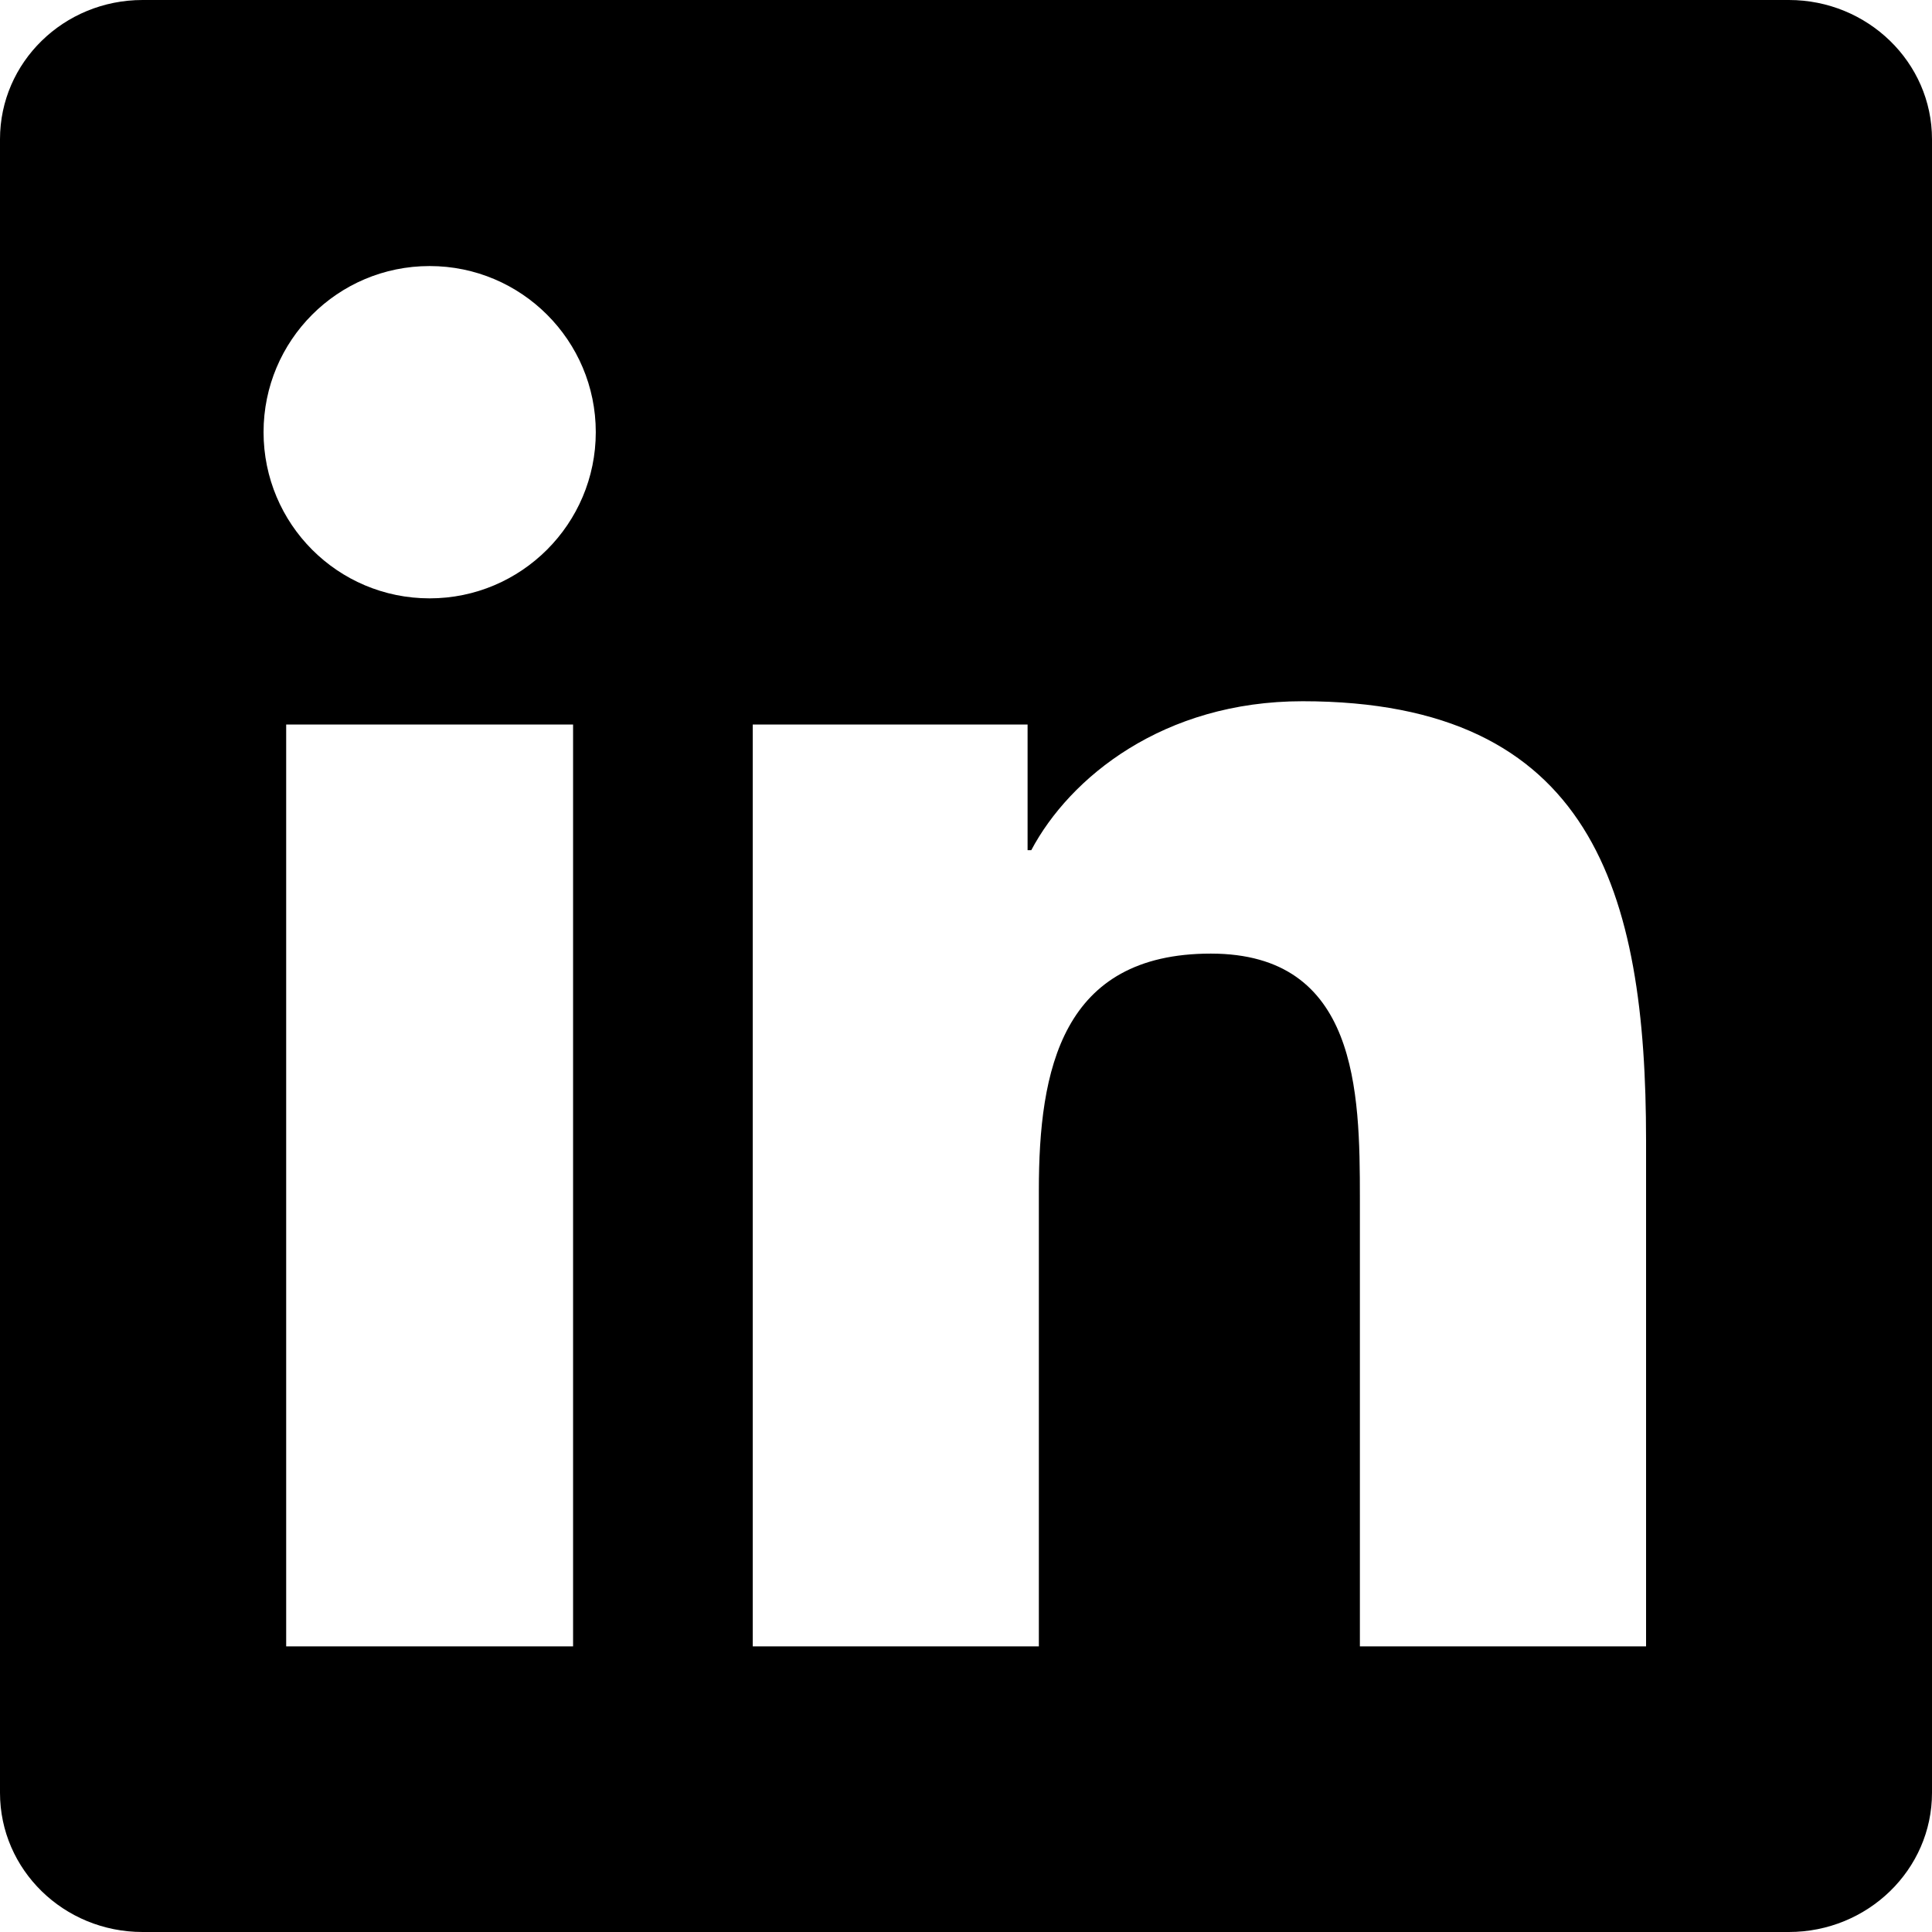
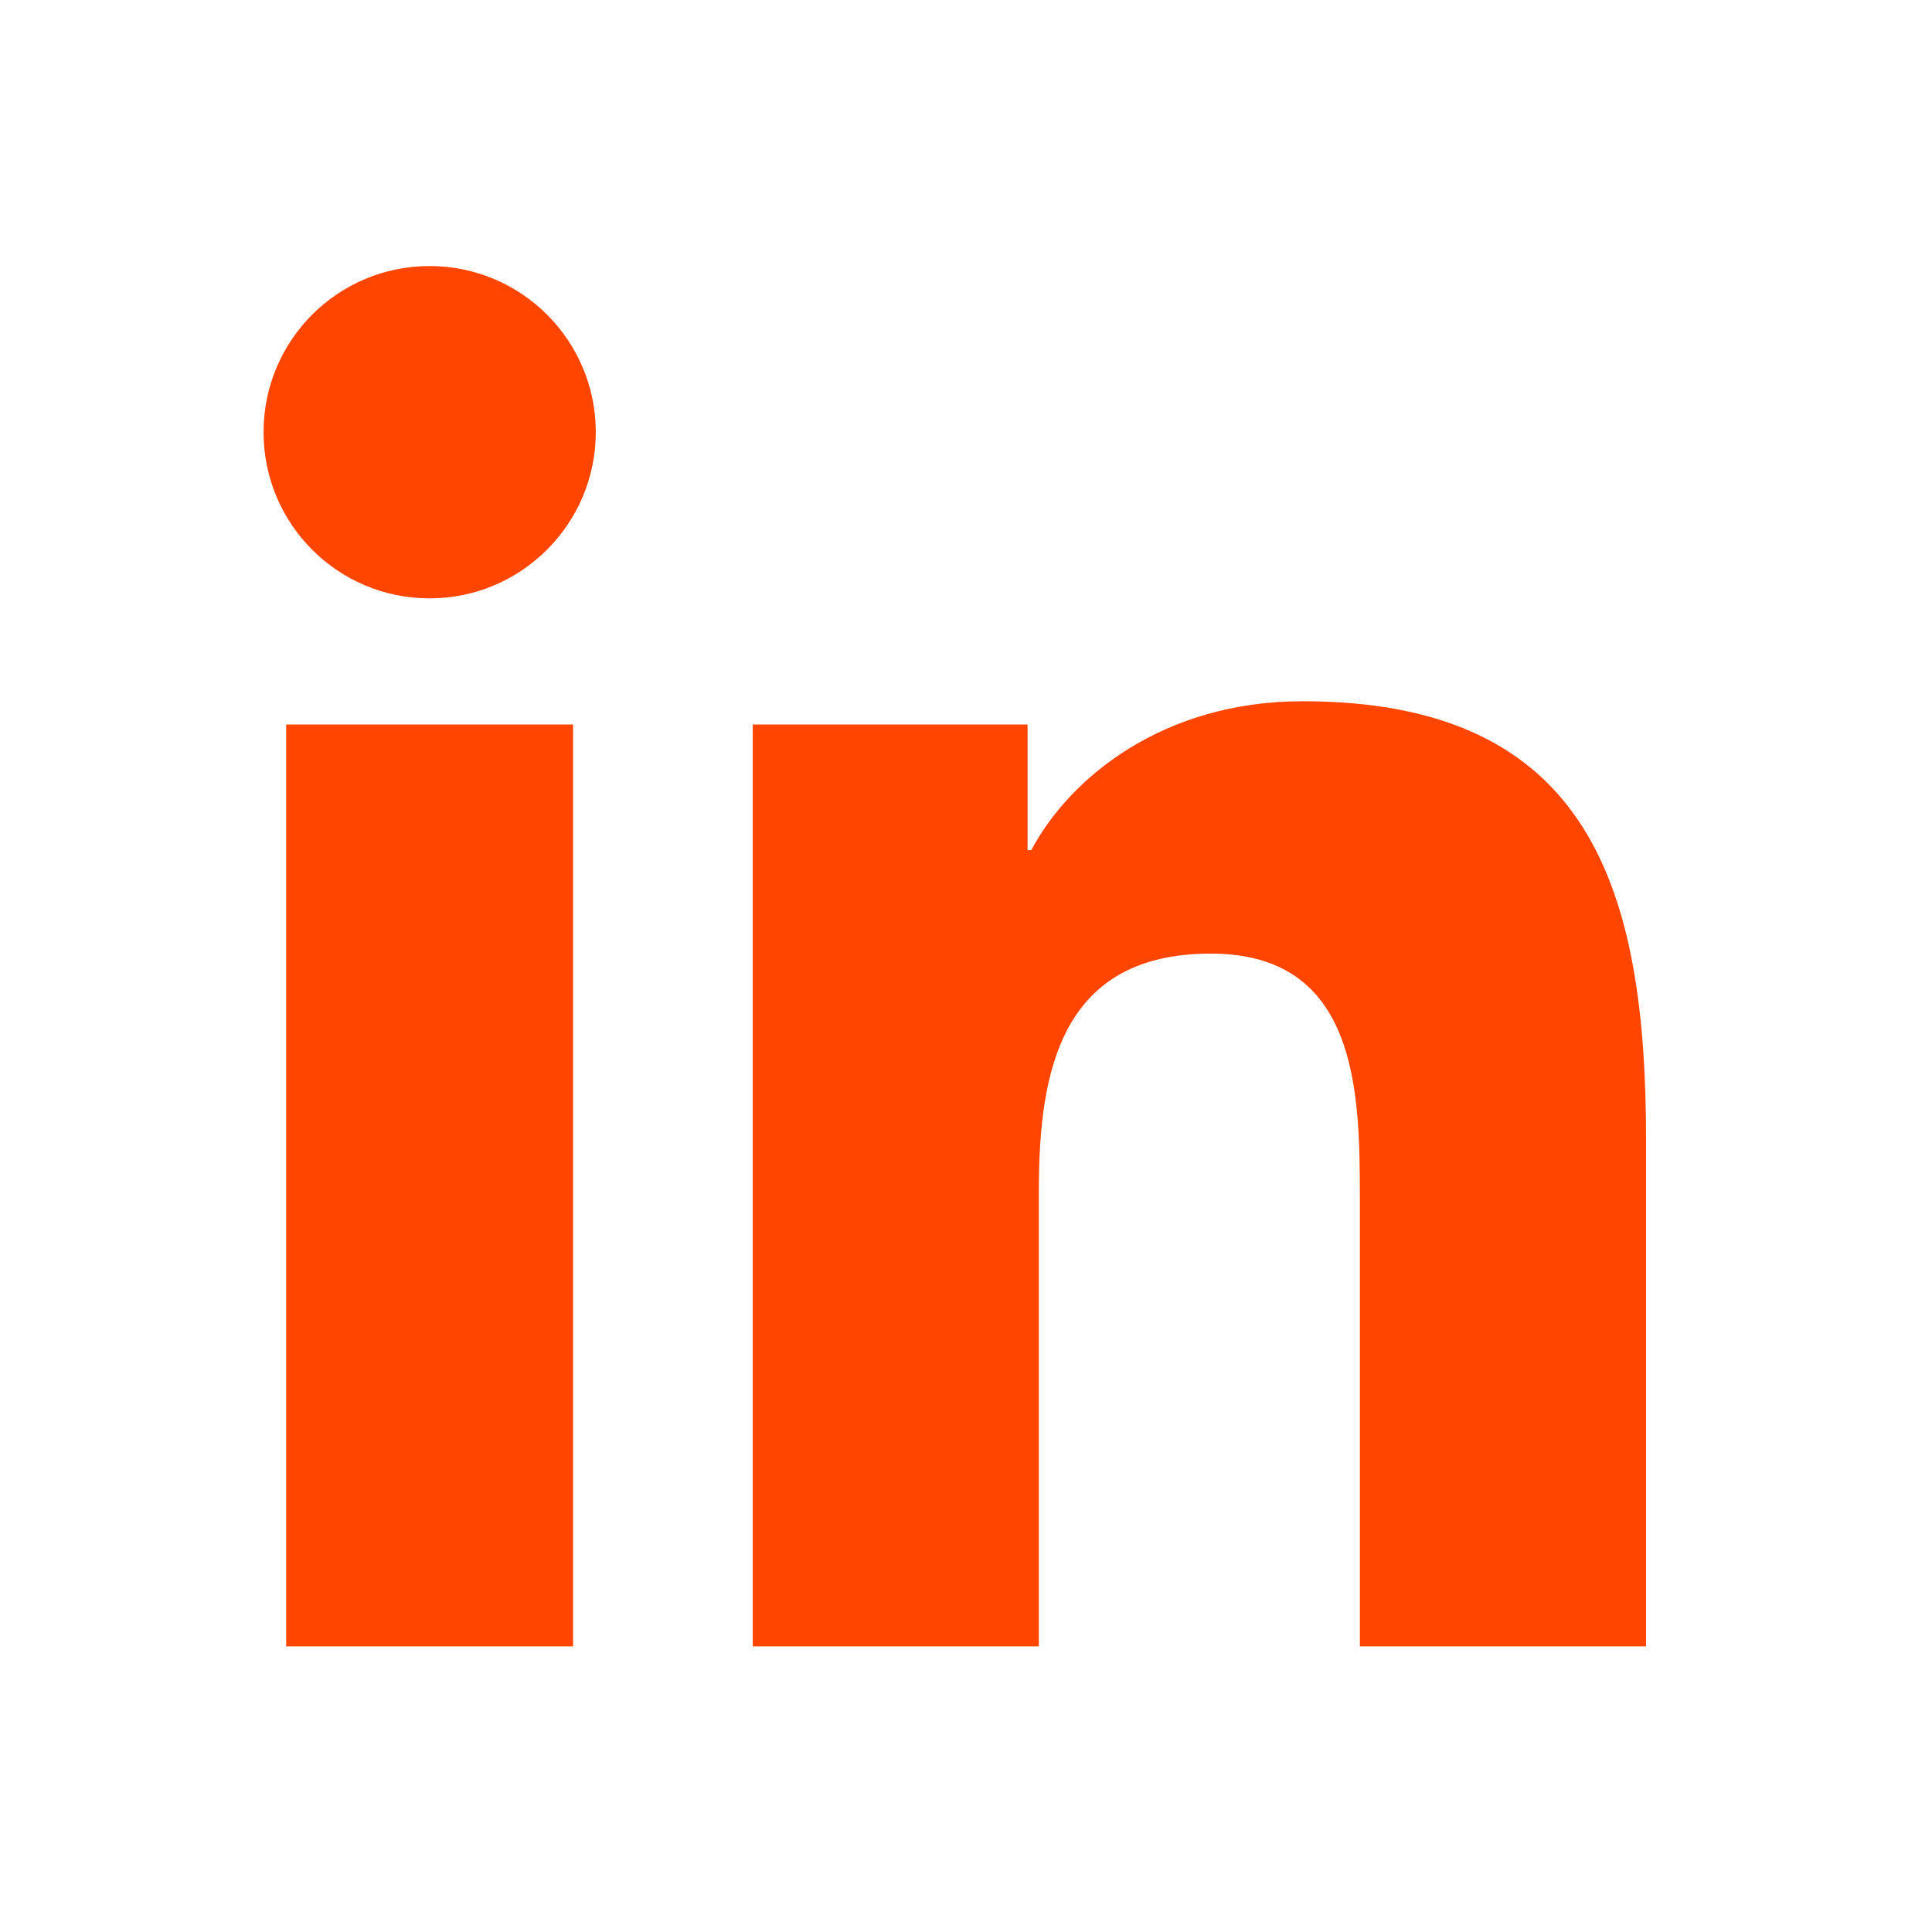
- <svg xmlns="http://www.w3.org/2000/svg" viewBox="0 0 24 24" fill="currentColor">
-   <path d="M20.447 20.452h-3.554v-5.569c0-1.328-.027-3.037-1.852-3.037-1.853 0-2.136 1.445-2.136 2.939v5.667H9.351V9h3.414v1.561h.046c.477-.9 1.637-1.85 3.37-1.85 3.601 0 4.267 2.37 4.267 5.455v6.286zM5.337 7.433c-1.144 0-2.063-.926-2.063-2.065 0-1.138.92-2.063 2.063-2.063 1.14 0 2.064.925 2.064 2.063 0 1.139-.925 2.065-2.064 2.065zm1.782 13.019H3.555V9h3.564v11.452zM22.225 0H1.771C.792 0 0 .774 0 1.729v20.542C0 23.227.792 24 1.771 24h20.451C23.2 24 24 23.227 24 22.271V1.729C24 .774 23.2 0 22.222 0h.003z" />
+ <svg xmlns="http://www.w3.org/2000/svg" viewBox="0 0 24 24" fill="#FF4500">
+   <path d="M20.447 20.452h-3.554v-5.569c0-1.328-.027-3.037-1.852-3.037-1.853 0-2.136 1.445-2.136 2.939v5.667H9.351V9h3.414v1.561h.046c.477-.9 1.637-1.85 3.37-1.85 3.601 0 4.267 2.37 4.267 5.455v6.286zM5.337 7.433c-1.144 0-2.063-.926-2.063-2.065 0-1.138.92-2.063 2.063-2.063 1.14 0 2.064.925 2.064 2.063 0 1.139-.925 2.065-2.064 2.065zm1.782 13.019H3.555V9h3.564v11.452z" />
</svg>
